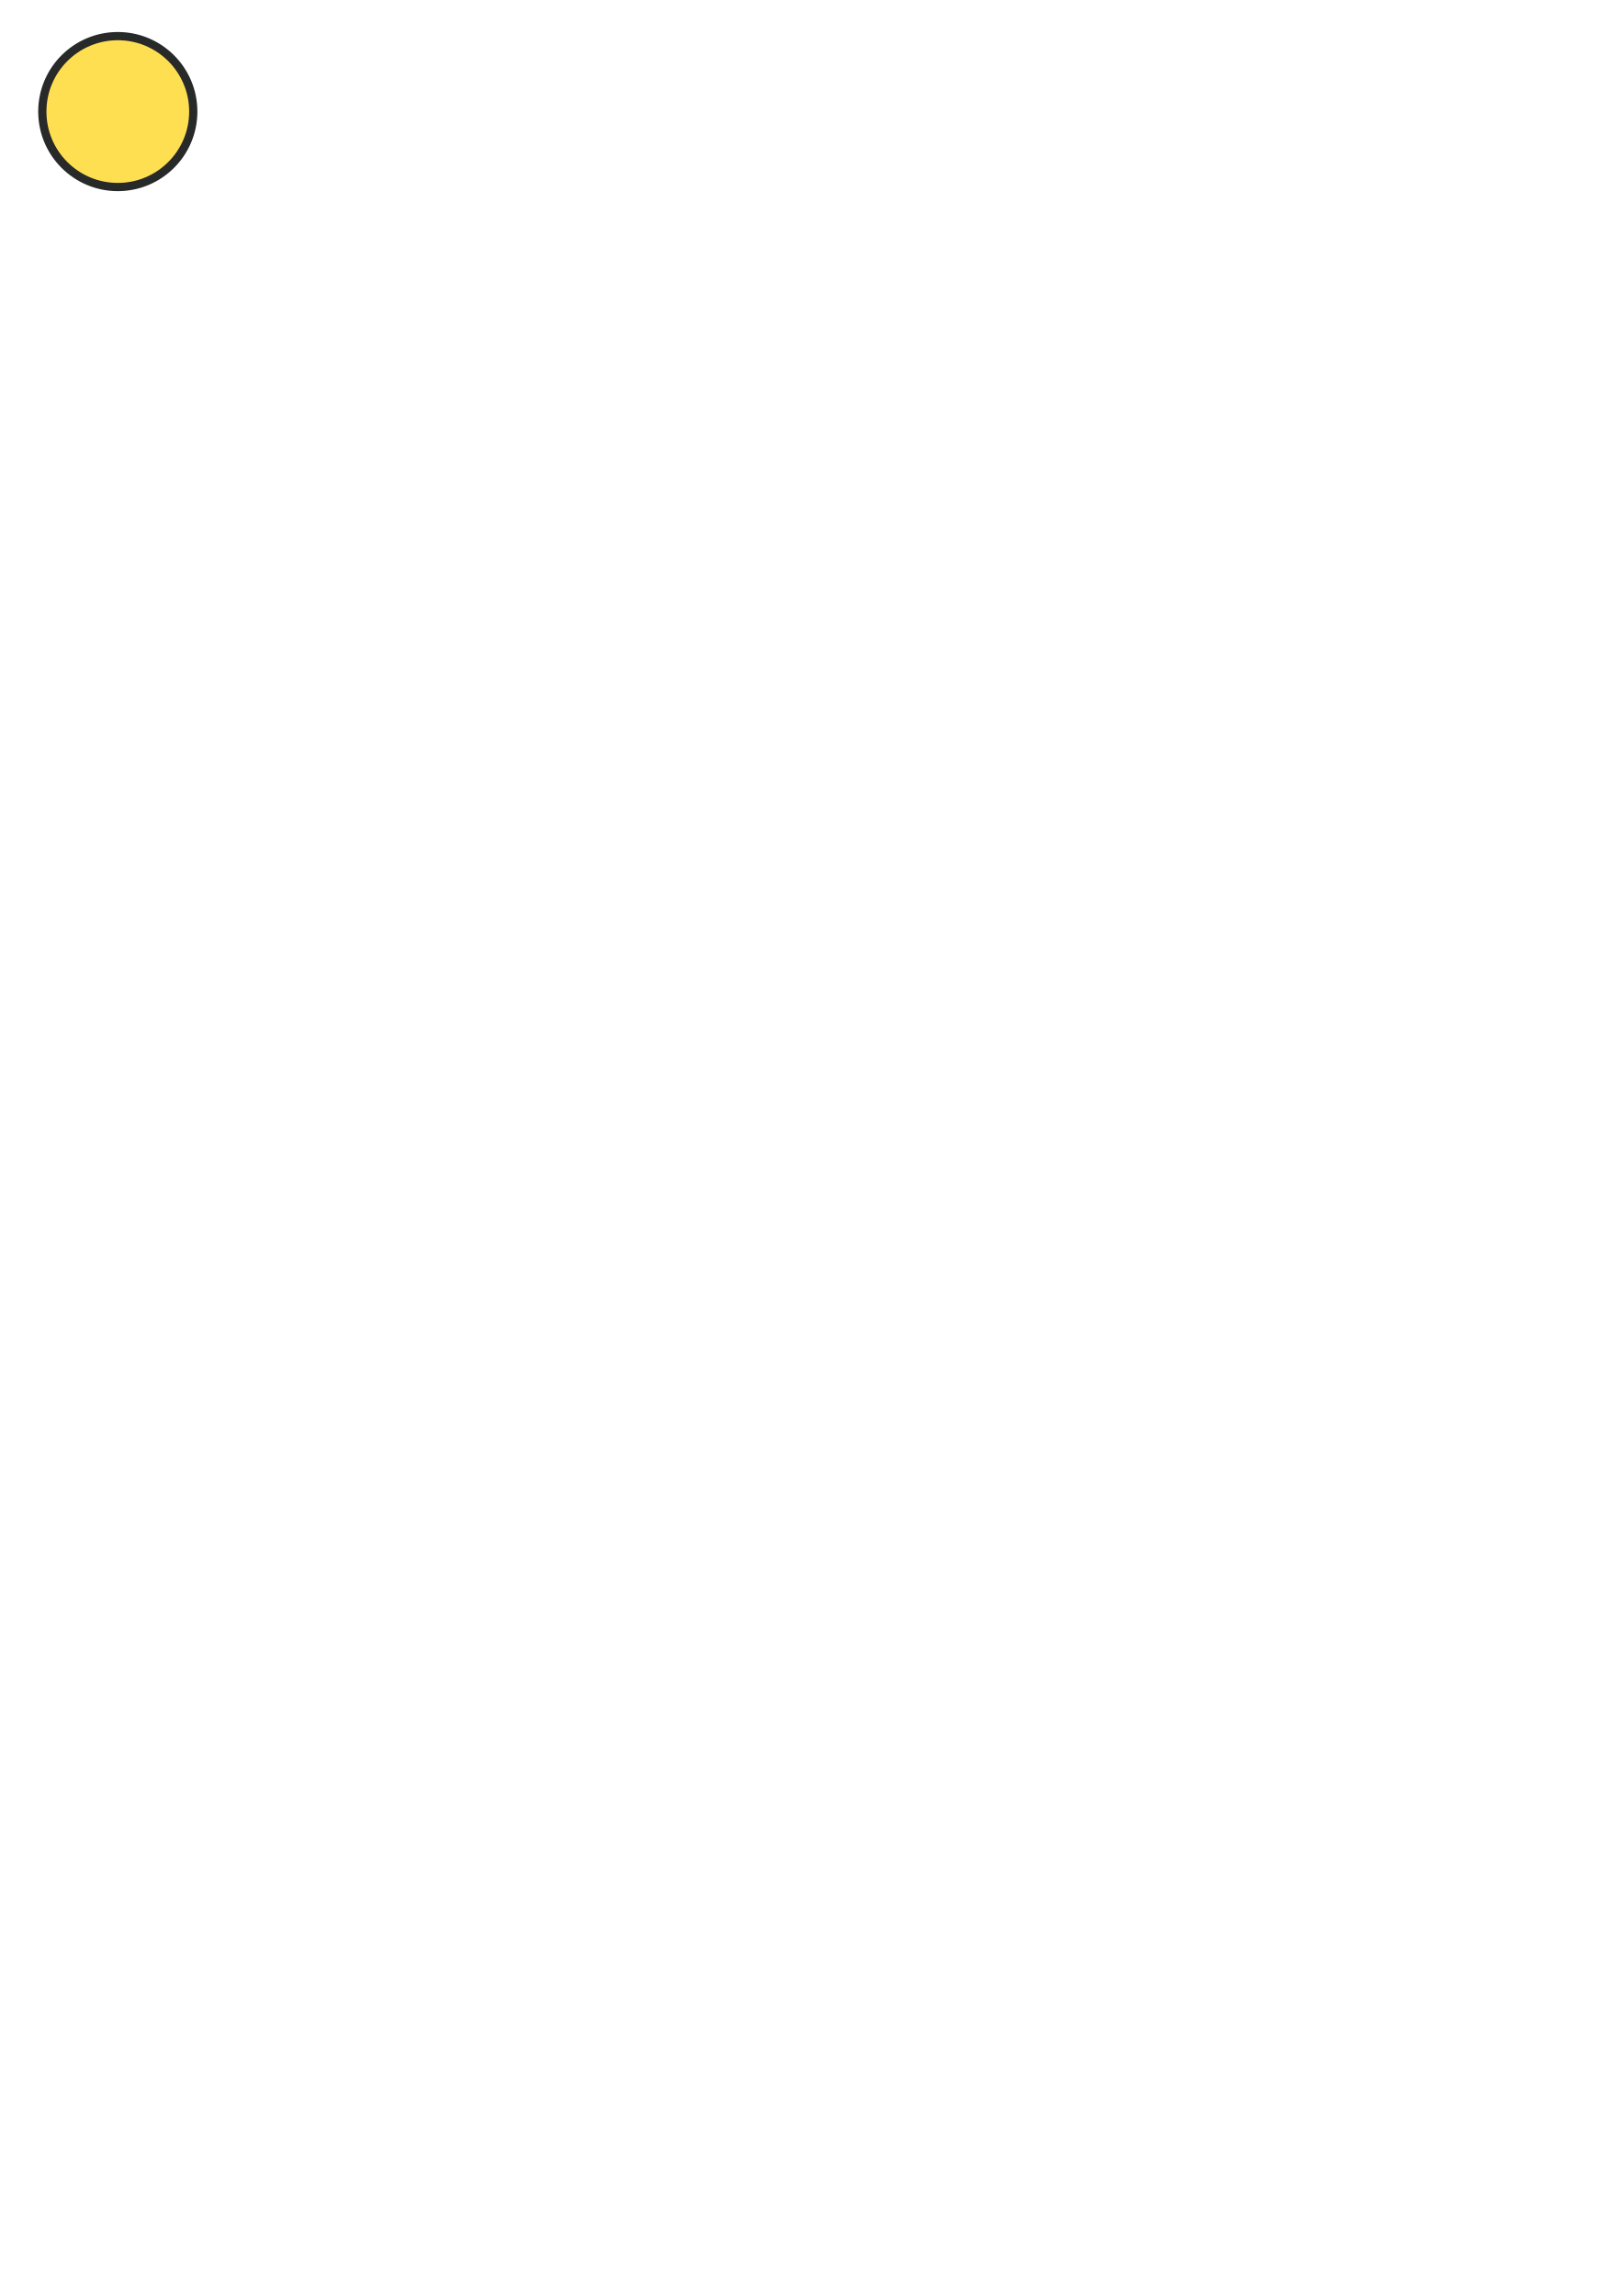
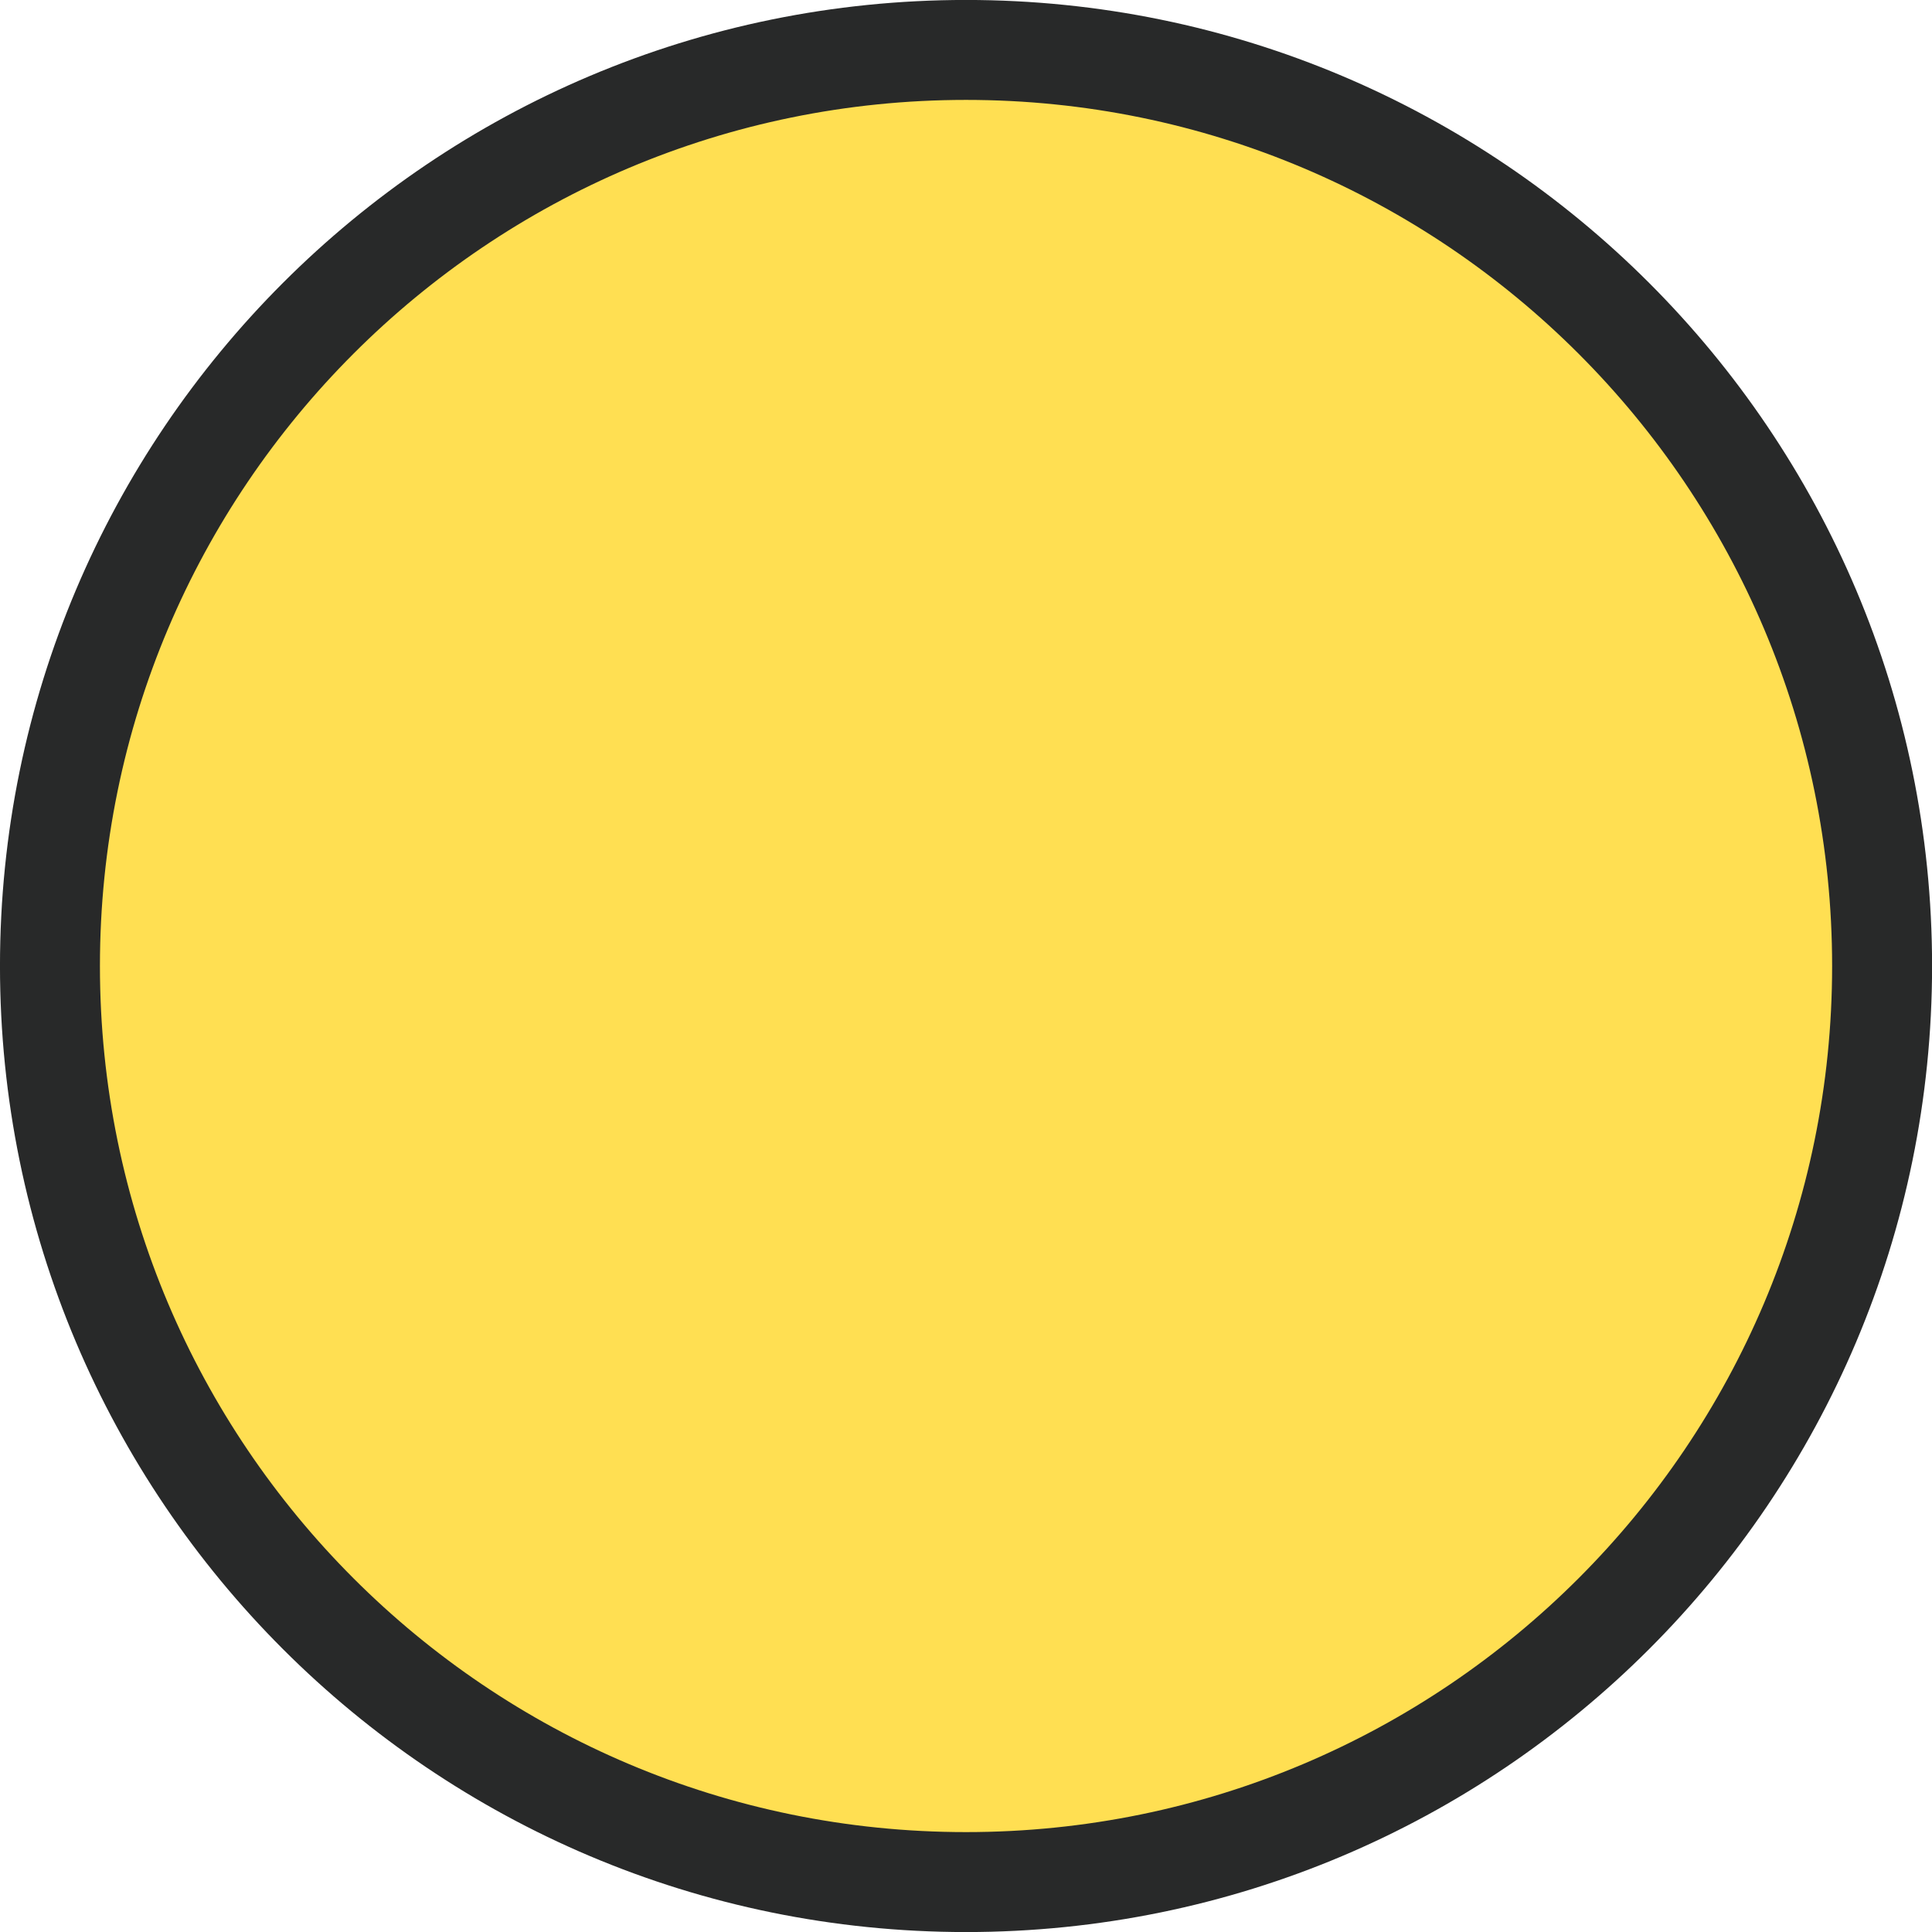
- <svg xmlns="http://www.w3.org/2000/svg" xmlns:xlink="http://www.w3.org/1999/xlink" id="svg898" version="1.1" viewBox="0 0 210 297" height="297mm" width="210mm">
+ <svg xmlns="http://www.w3.org/2000/svg" xmlns:xlink="http://www.w3.org/1999/xlink" id="svg898" version="1.1" viewBox="0 0 20.586 20.586" height="20.586mm" width="20.586mm">
  <defs id="defs892">
    <radialGradient gradientUnits="userSpaceOnUse" gradientTransform="matrix(3.038015,0,0,2.065629,-176.9413,-57.45726)" r="11.386" fy="53.919" fx="86.82" cy="53.919" cx="86.82" id="radialGradient1662" xlink:href="#linearGradient1660-2" />
    <linearGradient id="linearGradient1660-2">
      <stop id="stop1656" offset="0" style="stop-color:#ffc430;stop-opacity:1;" />
      <stop id="stop1658" offset="1" style="stop-color:#ffc430;stop-opacity:0;" />
    </linearGradient>
  </defs>
-   <g id="layer1">
+   <g id="layer1" transform="translate(-4.9413,-4.13949)">
    <g transform="translate(-72.17939,-39.83845)" id="g1636">
      <circle style="fill:#ffdf52;fill-opacity:1;stroke:#282929;stroke-width:1.065;stroke-linecap:round;stroke-linejoin:round;stroke-opacity:1" id="path1601-8" cx="87.414" cy="54.271" r="9.761" />
    </g>
  </g>
</svg>
